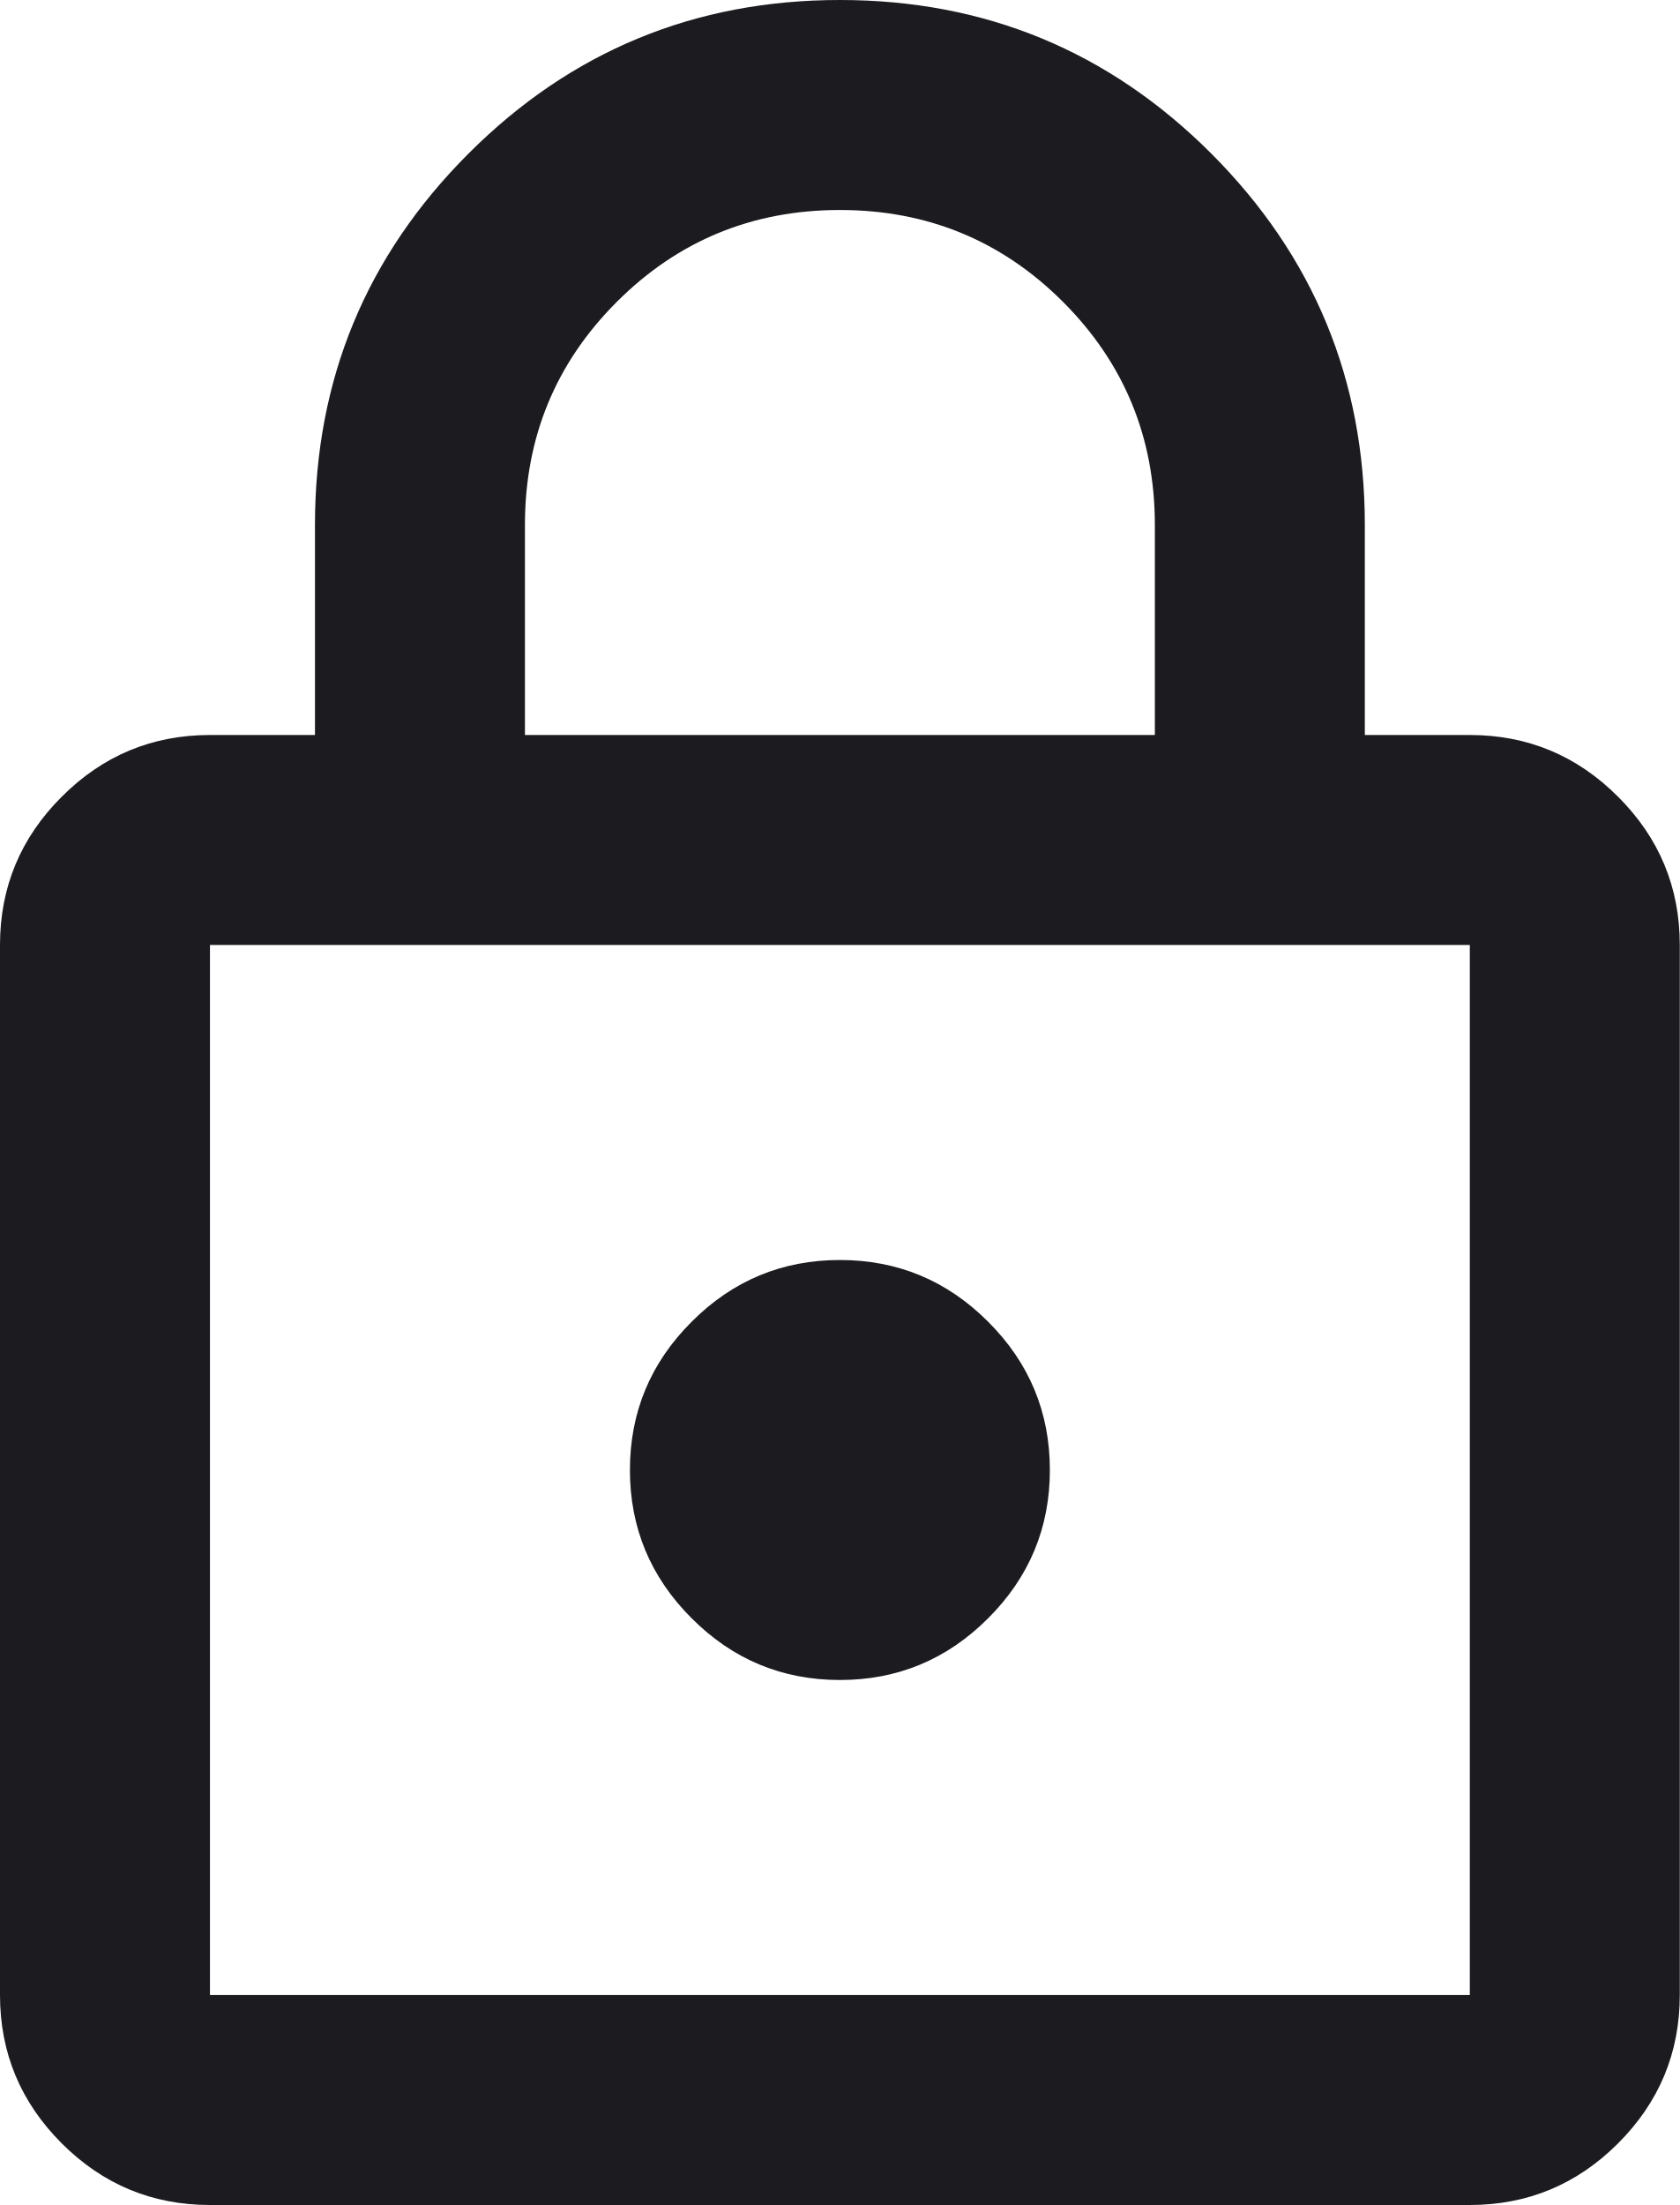
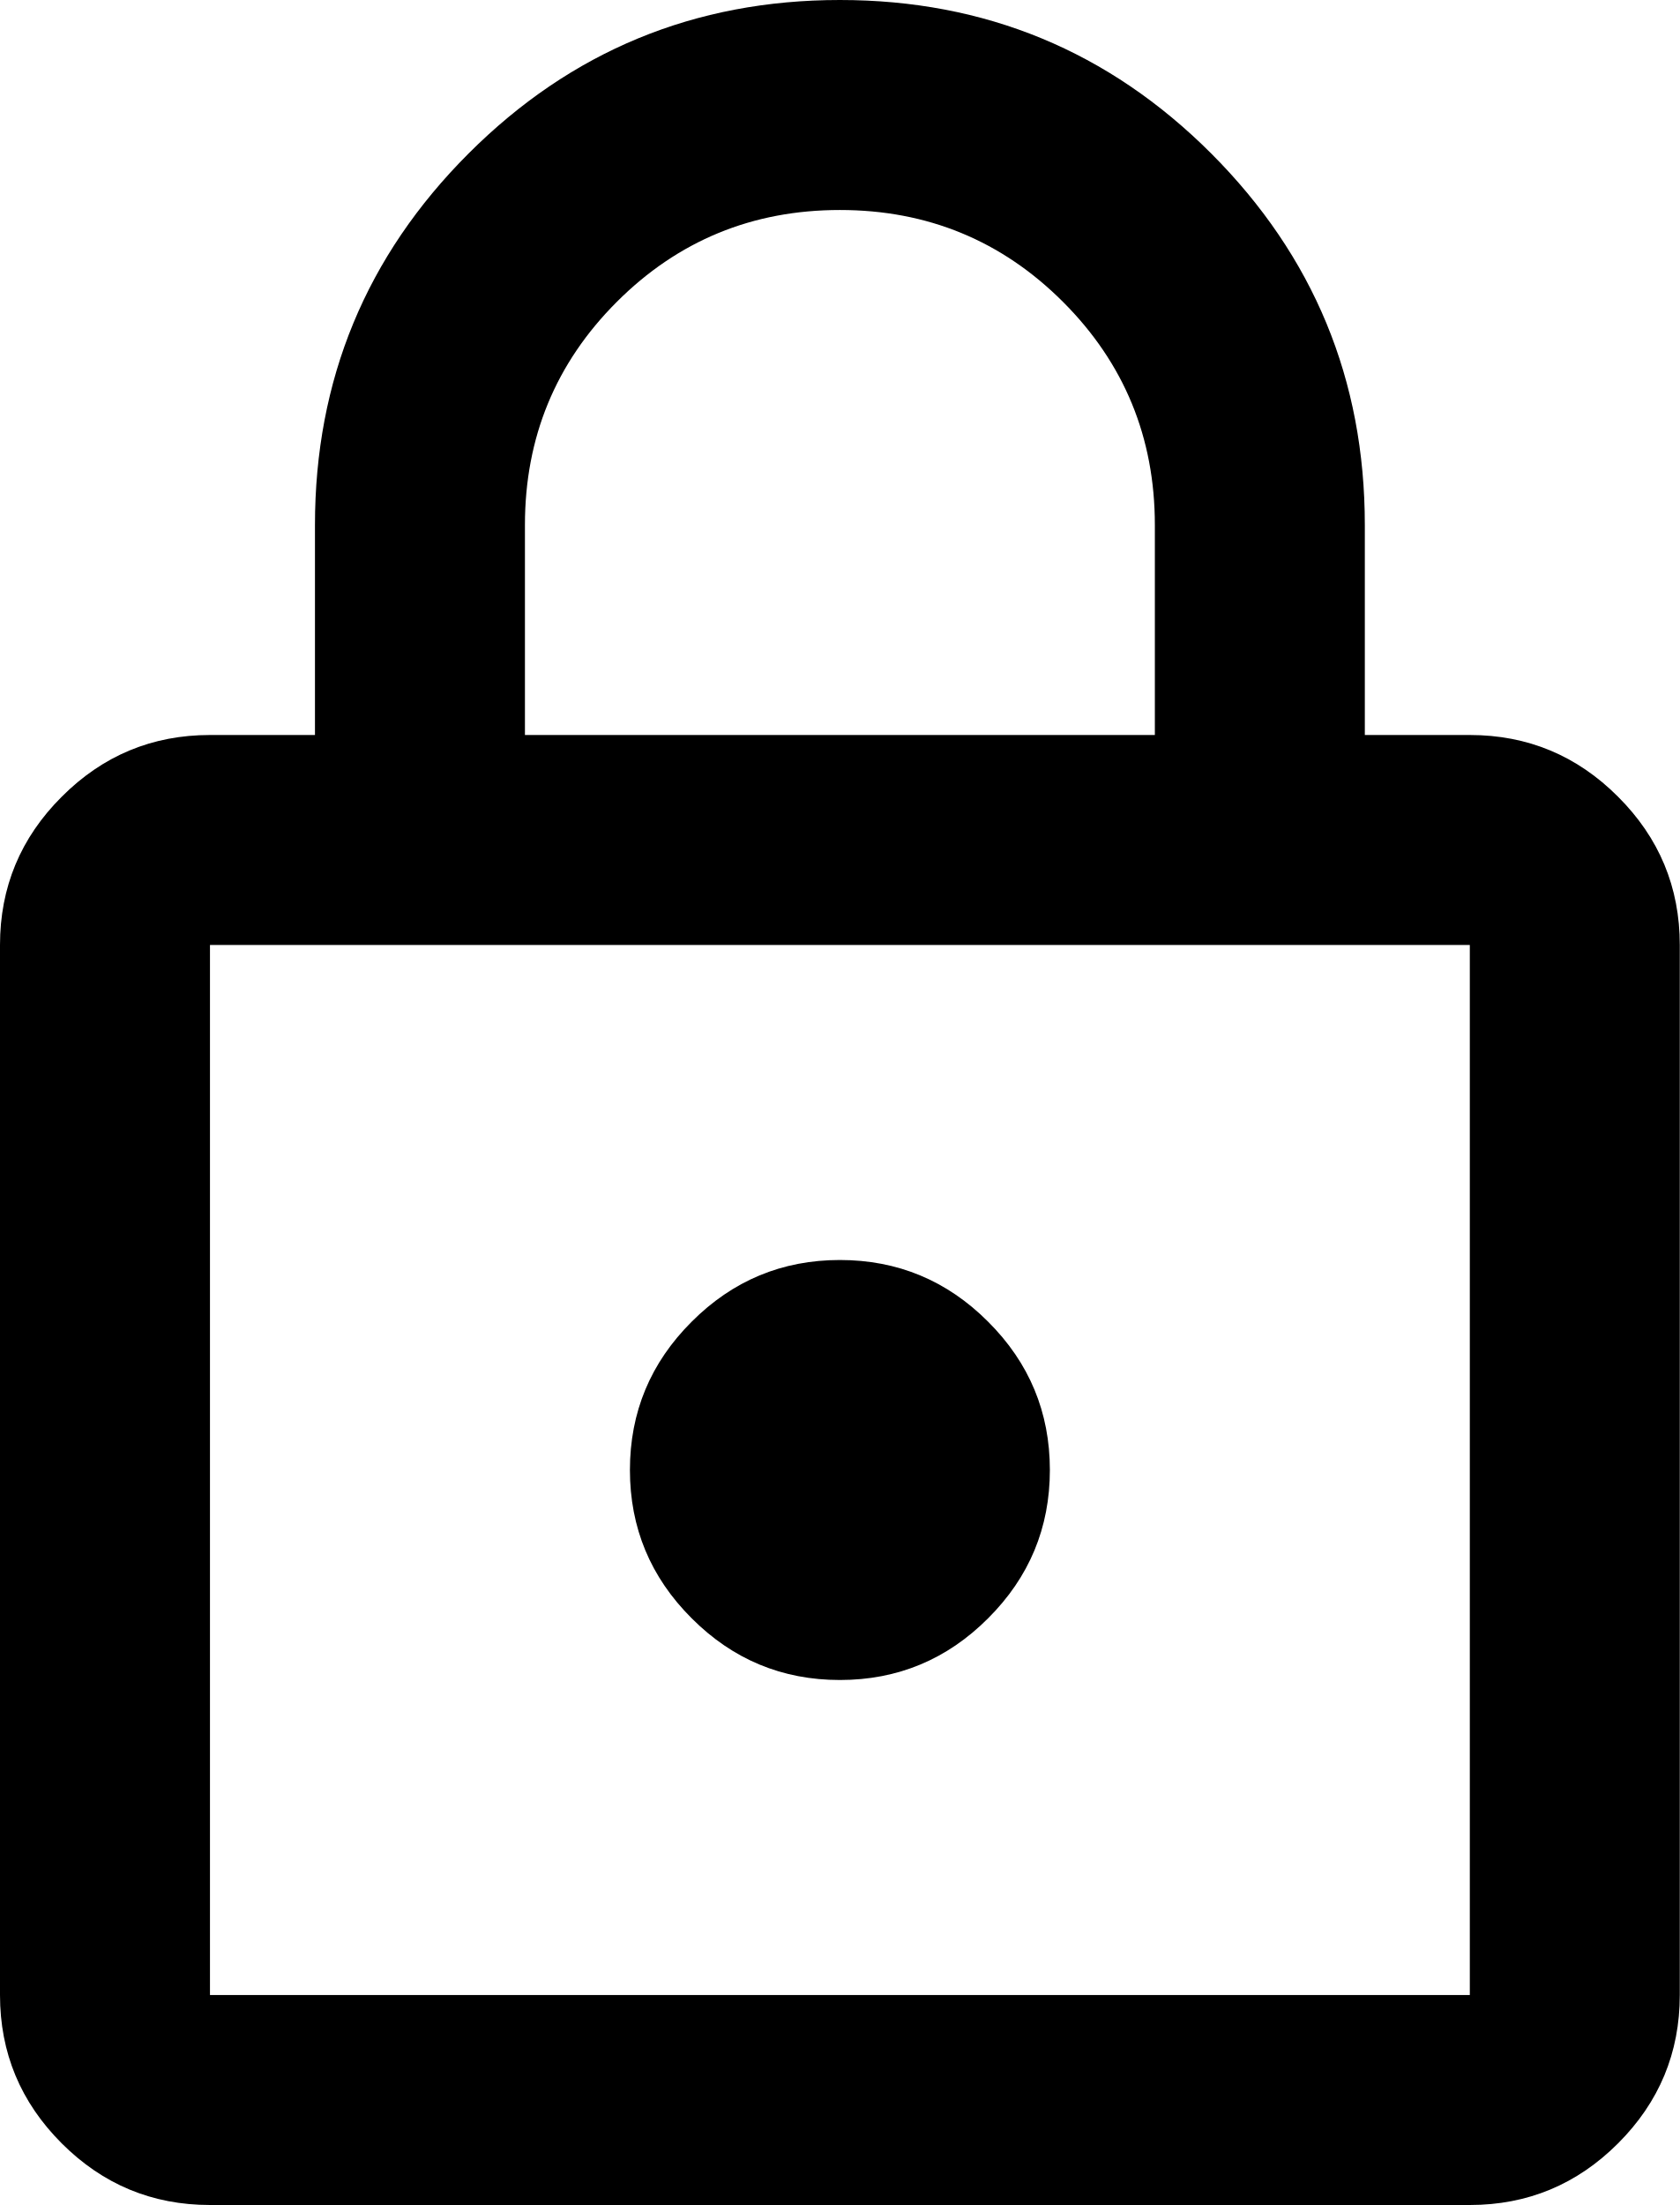
<svg xmlns="http://www.w3.org/2000/svg" width="16" height="21" viewBox="0 0 16 21" fill="none">
-   <path d="M2 21C1.45 21 0.979 20.804 0.588 20.413C0.196 20.021 0 19.55 0 19V9C0 8.45 0.196 7.979 0.588 7.588C0.979 7.196 1.45 7 2 7H3V5C3 3.617 3.487 2.438 4.463 1.462C5.438 0.487 6.617 0 8 0C9.383 0 10.562 0.487 11.537 1.462C12.512 2.438 13 3.617 13 5V7H14C14.55 7 15.021 7.196 15.412 7.588C15.804 7.979 16 8.45 16 9V19C16 19.55 15.804 20.021 15.412 20.413C15.021 20.804 14.55 21 14 21H2ZM2 19H14V9H2V19ZM9.412 15.412C9.804 15.021 10 14.55 10 14C10 13.45 9.804 12.979 9.412 12.588C9.021 12.196 8.55 12 8 12C7.45 12 6.979 12.196 6.588 12.588C6.196 12.979 6 13.45 6 14C6 14.55 6.196 15.021 6.588 15.412C6.979 15.804 7.45 16 8 16C8.55 16 9.021 15.804 9.412 15.412ZM5 7H11V5C11 4.167 10.708 3.458 10.125 2.875C9.542 2.292 8.833 2 8 2C7.167 2 6.458 2.292 5.875 2.875C5.292 3.458 5 4.167 5 5V7Z" fill="#1C1B1F" />
+   <path d="M2 21C1.45 21 0.979 20.804 0.588 20.413C0.196 20.021 0 19.55 0 19V9C0 8.45 0.196 7.979 0.588 7.588C0.979 7.196 1.45 7 2 7H3V5C3 3.617 3.487 2.438 4.463 1.462C5.438 0.487 6.617 0 8 0C9.383 0 10.562 0.487 11.537 1.462C12.512 2.438 13 3.617 13 5V7H14C14.55 7 15.021 7.196 15.412 7.588C15.804 7.979 16 8.45 16 9V19C16 19.55 15.804 20.021 15.412 20.413C15.021 20.804 14.55 21 14 21H2ZM2 19H14V9H2V19ZM9.412 15.412C9.804 15.021 10 14.55 10 14C10 13.45 9.804 12.979 9.412 12.588C9.021 12.196 8.55 12 8 12C7.45 12 6.979 12.196 6.588 12.588C6.196 12.979 6 13.45 6 14C6 14.55 6.196 15.021 6.588 15.412C6.979 15.804 7.45 16 8 16C8.55 16 9.021 15.804 9.412 15.412ZM5 7H11V5C11 4.167 10.708 3.458 10.125 2.875C9.542 2.292 8.833 2 8 2C7.167 2 6.458 2.292 5.875 2.875C5.292 3.458 5 4.167 5 5V7Z" fill="currentColor" />
</svg>
